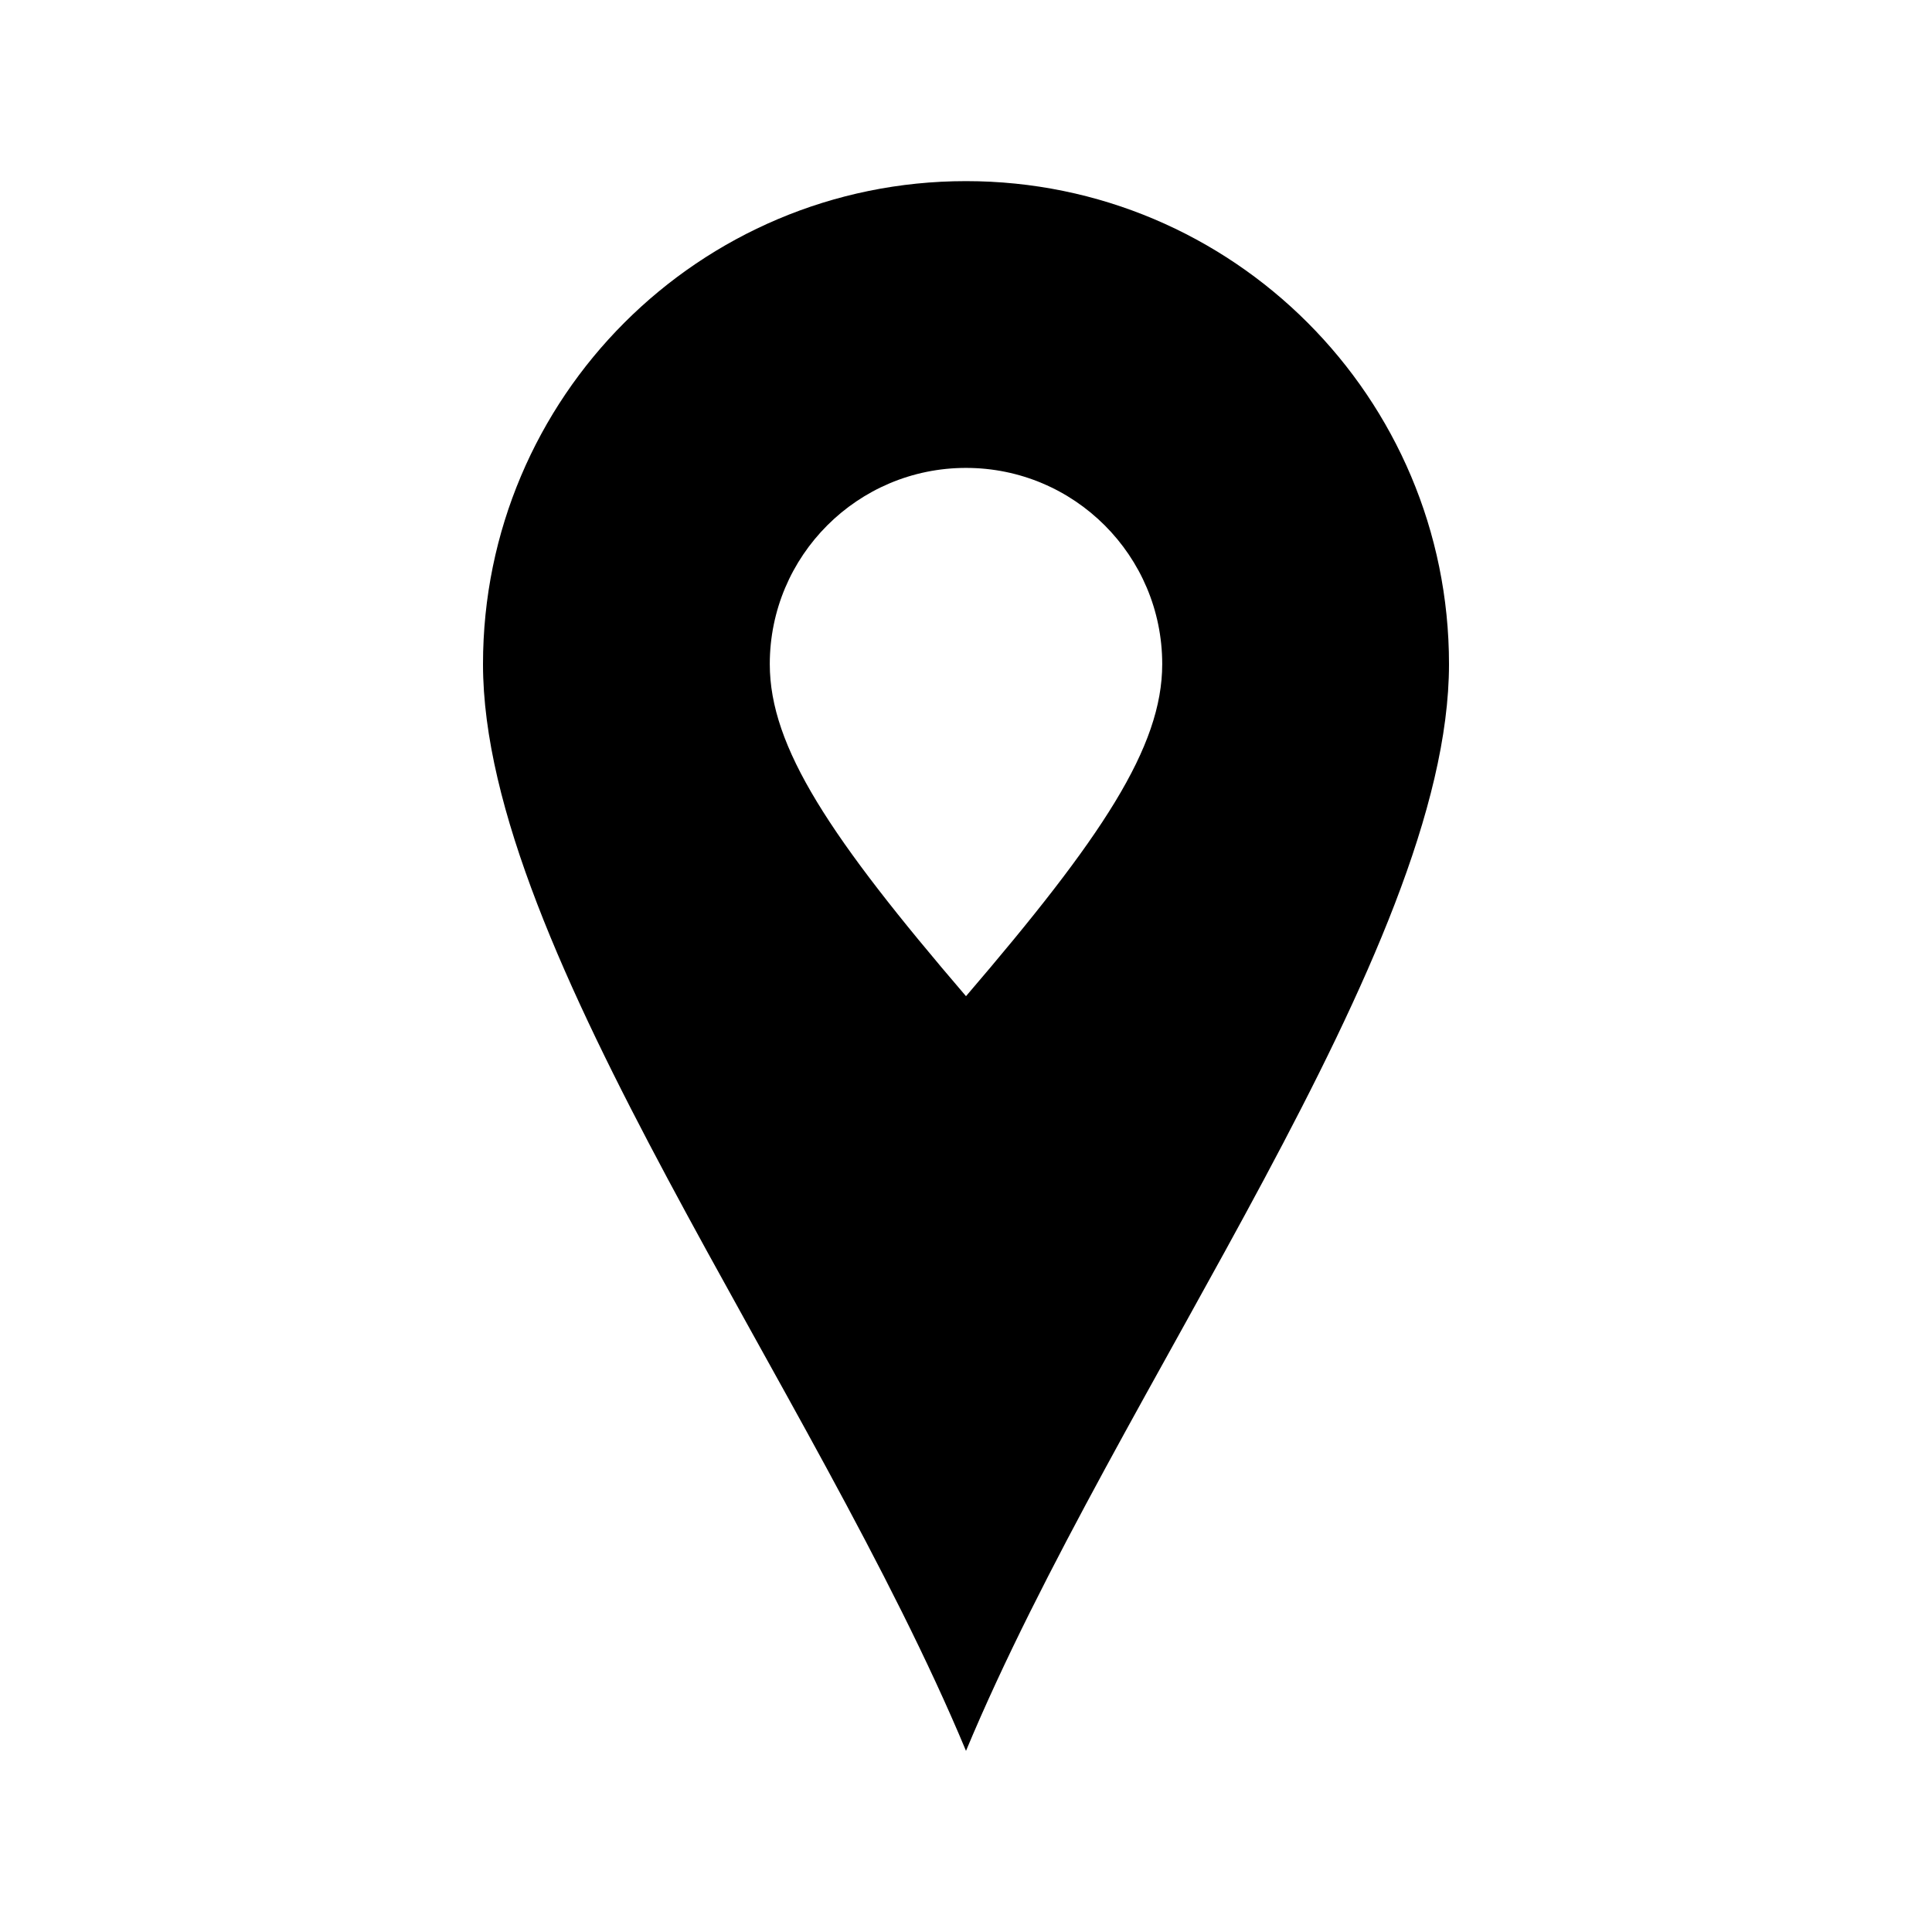
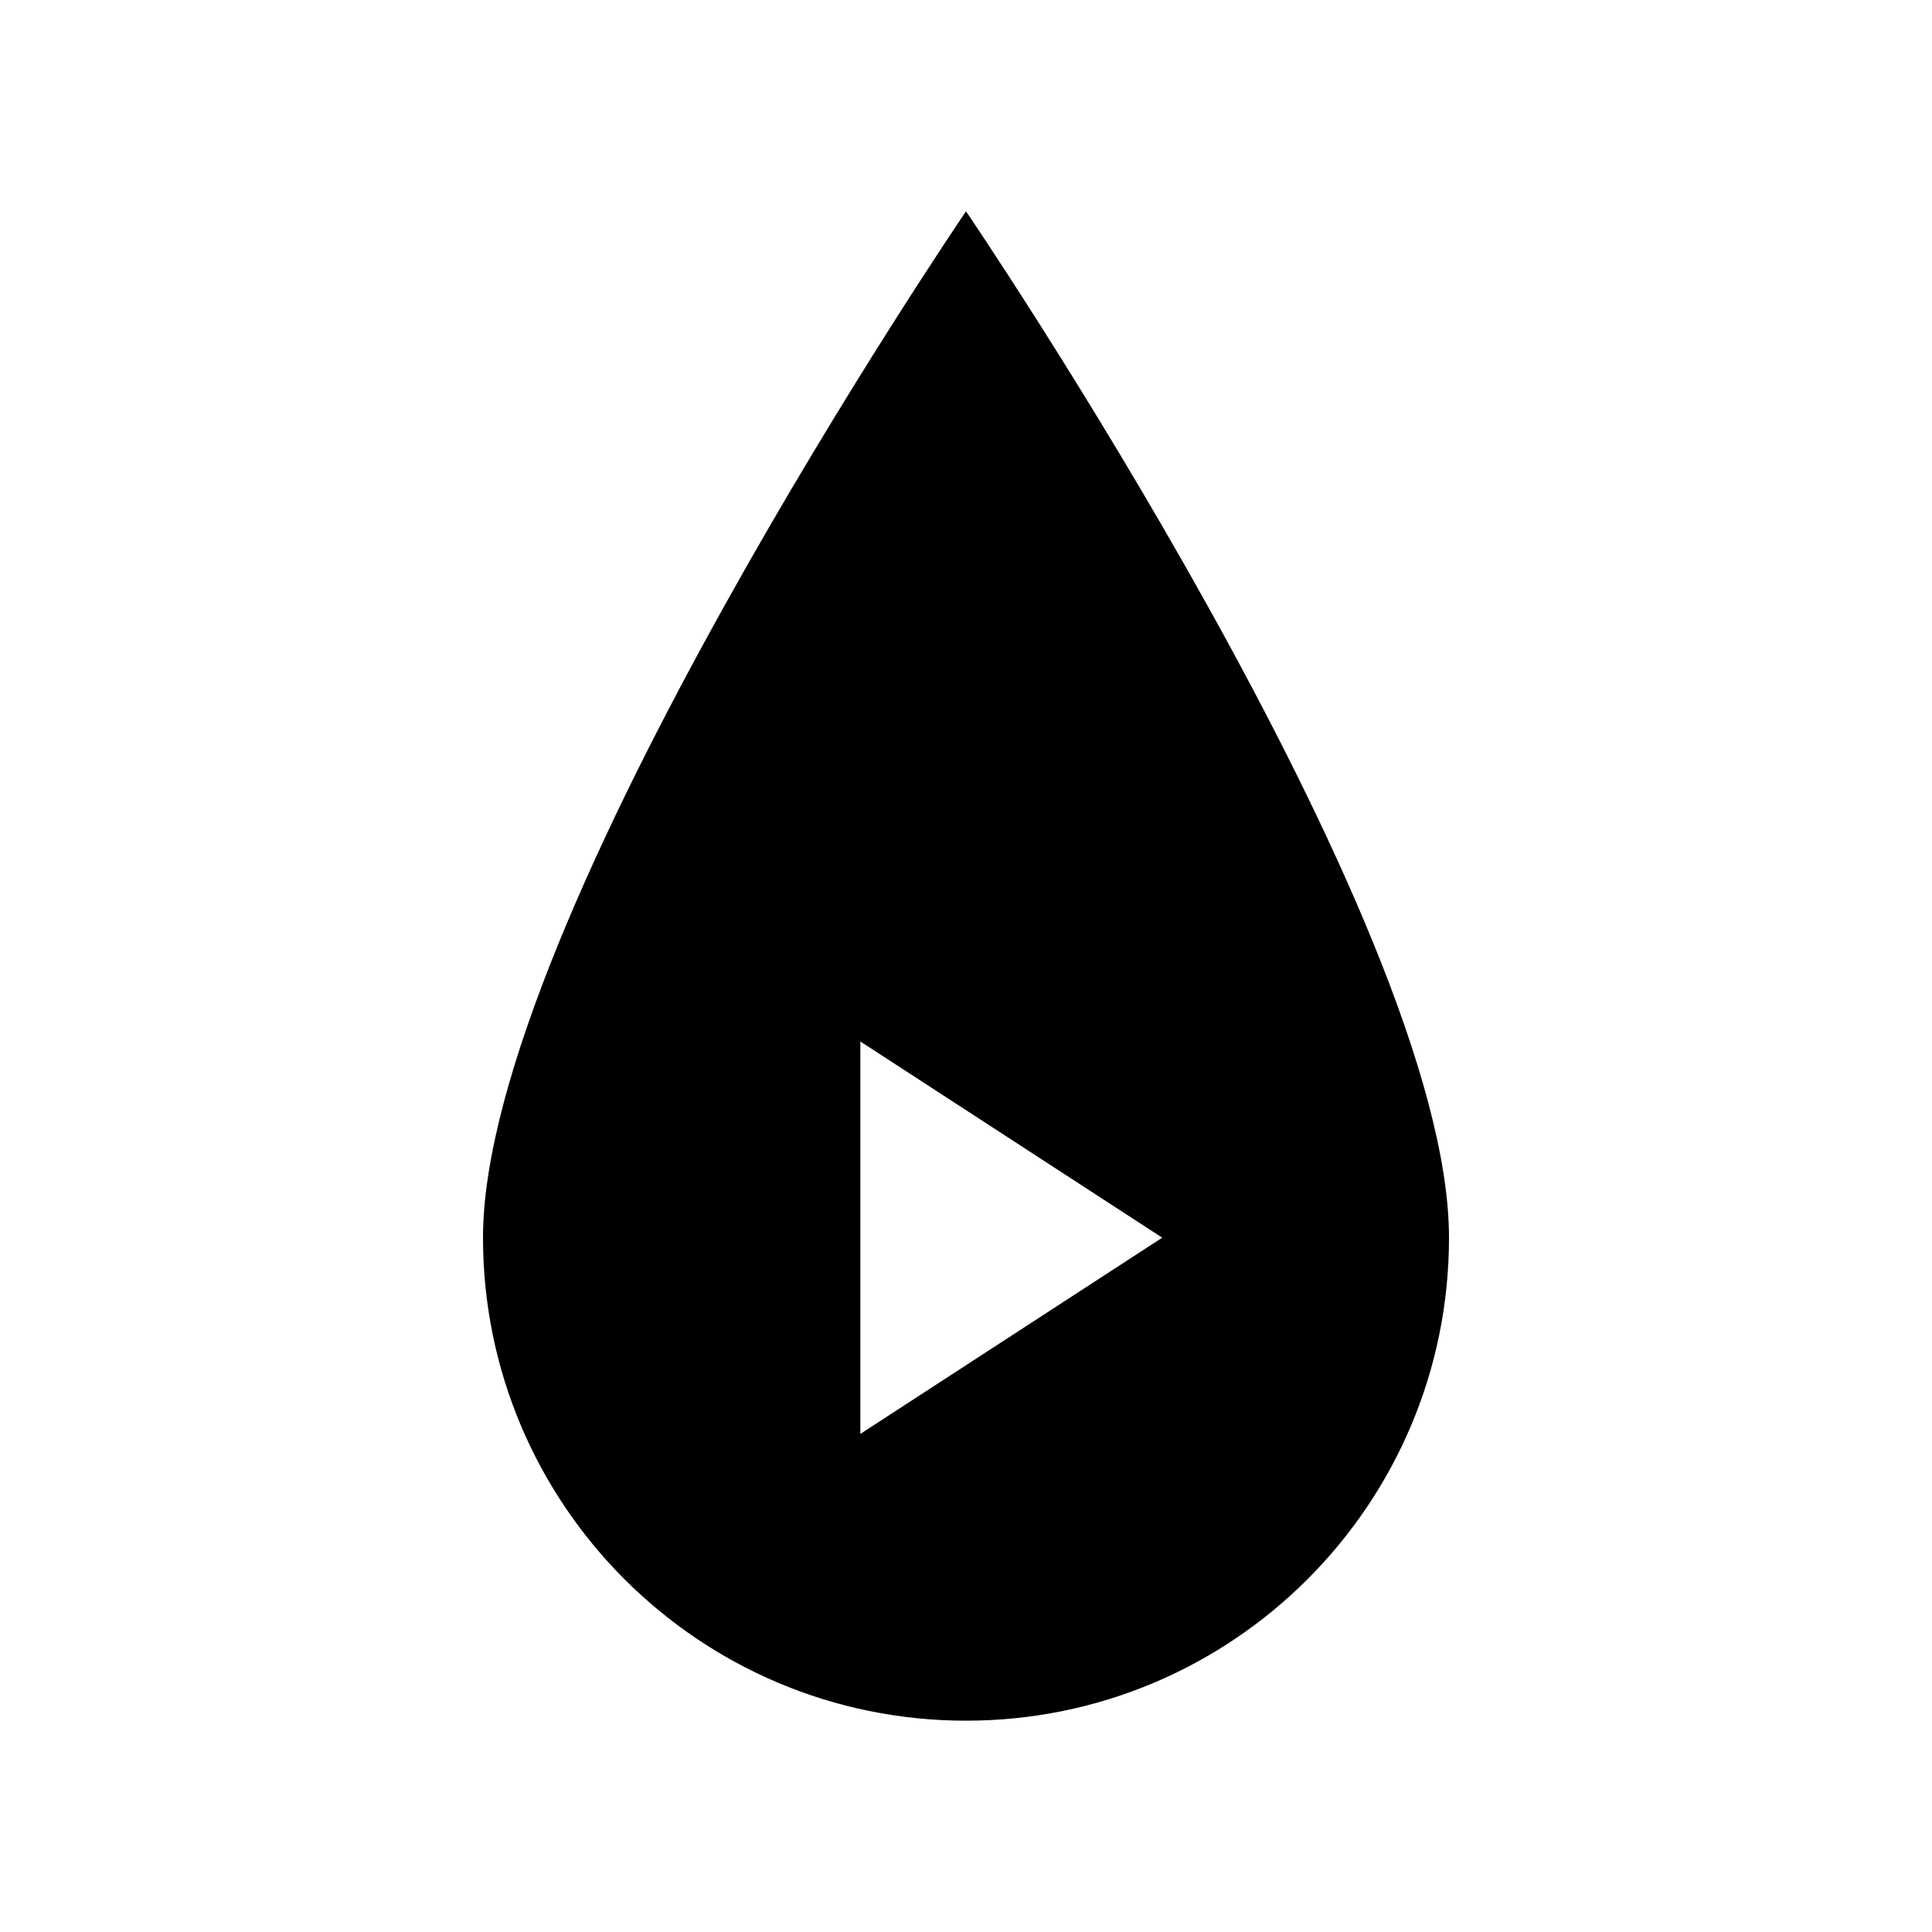
<svg xmlns="http://www.w3.org/2000/svg" viewBox="0 0 256 256" width="256" height="256">
-   <path fill="#000000" fill-rule="evenodd" d="M128,24 C163.346,24 192,52.654 192,88 C192,126 148,184 128,232 C108,184 64,126 64,88 C64,52.654 92.654,24 128,24 Z M128,62 C113.641,62 102,73.641 102,88 C102,99 110,111 128,132 C146,111 154,99 154,88 C154,73.641 142.359,62 128,62 Z" />
+   <path fill="#000000" fill-rule="evenodd" d="M128,28 C128,28 192,122 192,164 C192,199.346 163.346,228 128,228 C92.654,228 64,199.346 64,164 C64,122 128,28 128,28 Z M114,138 L154,164 L114,190 Z" />
</svg>
